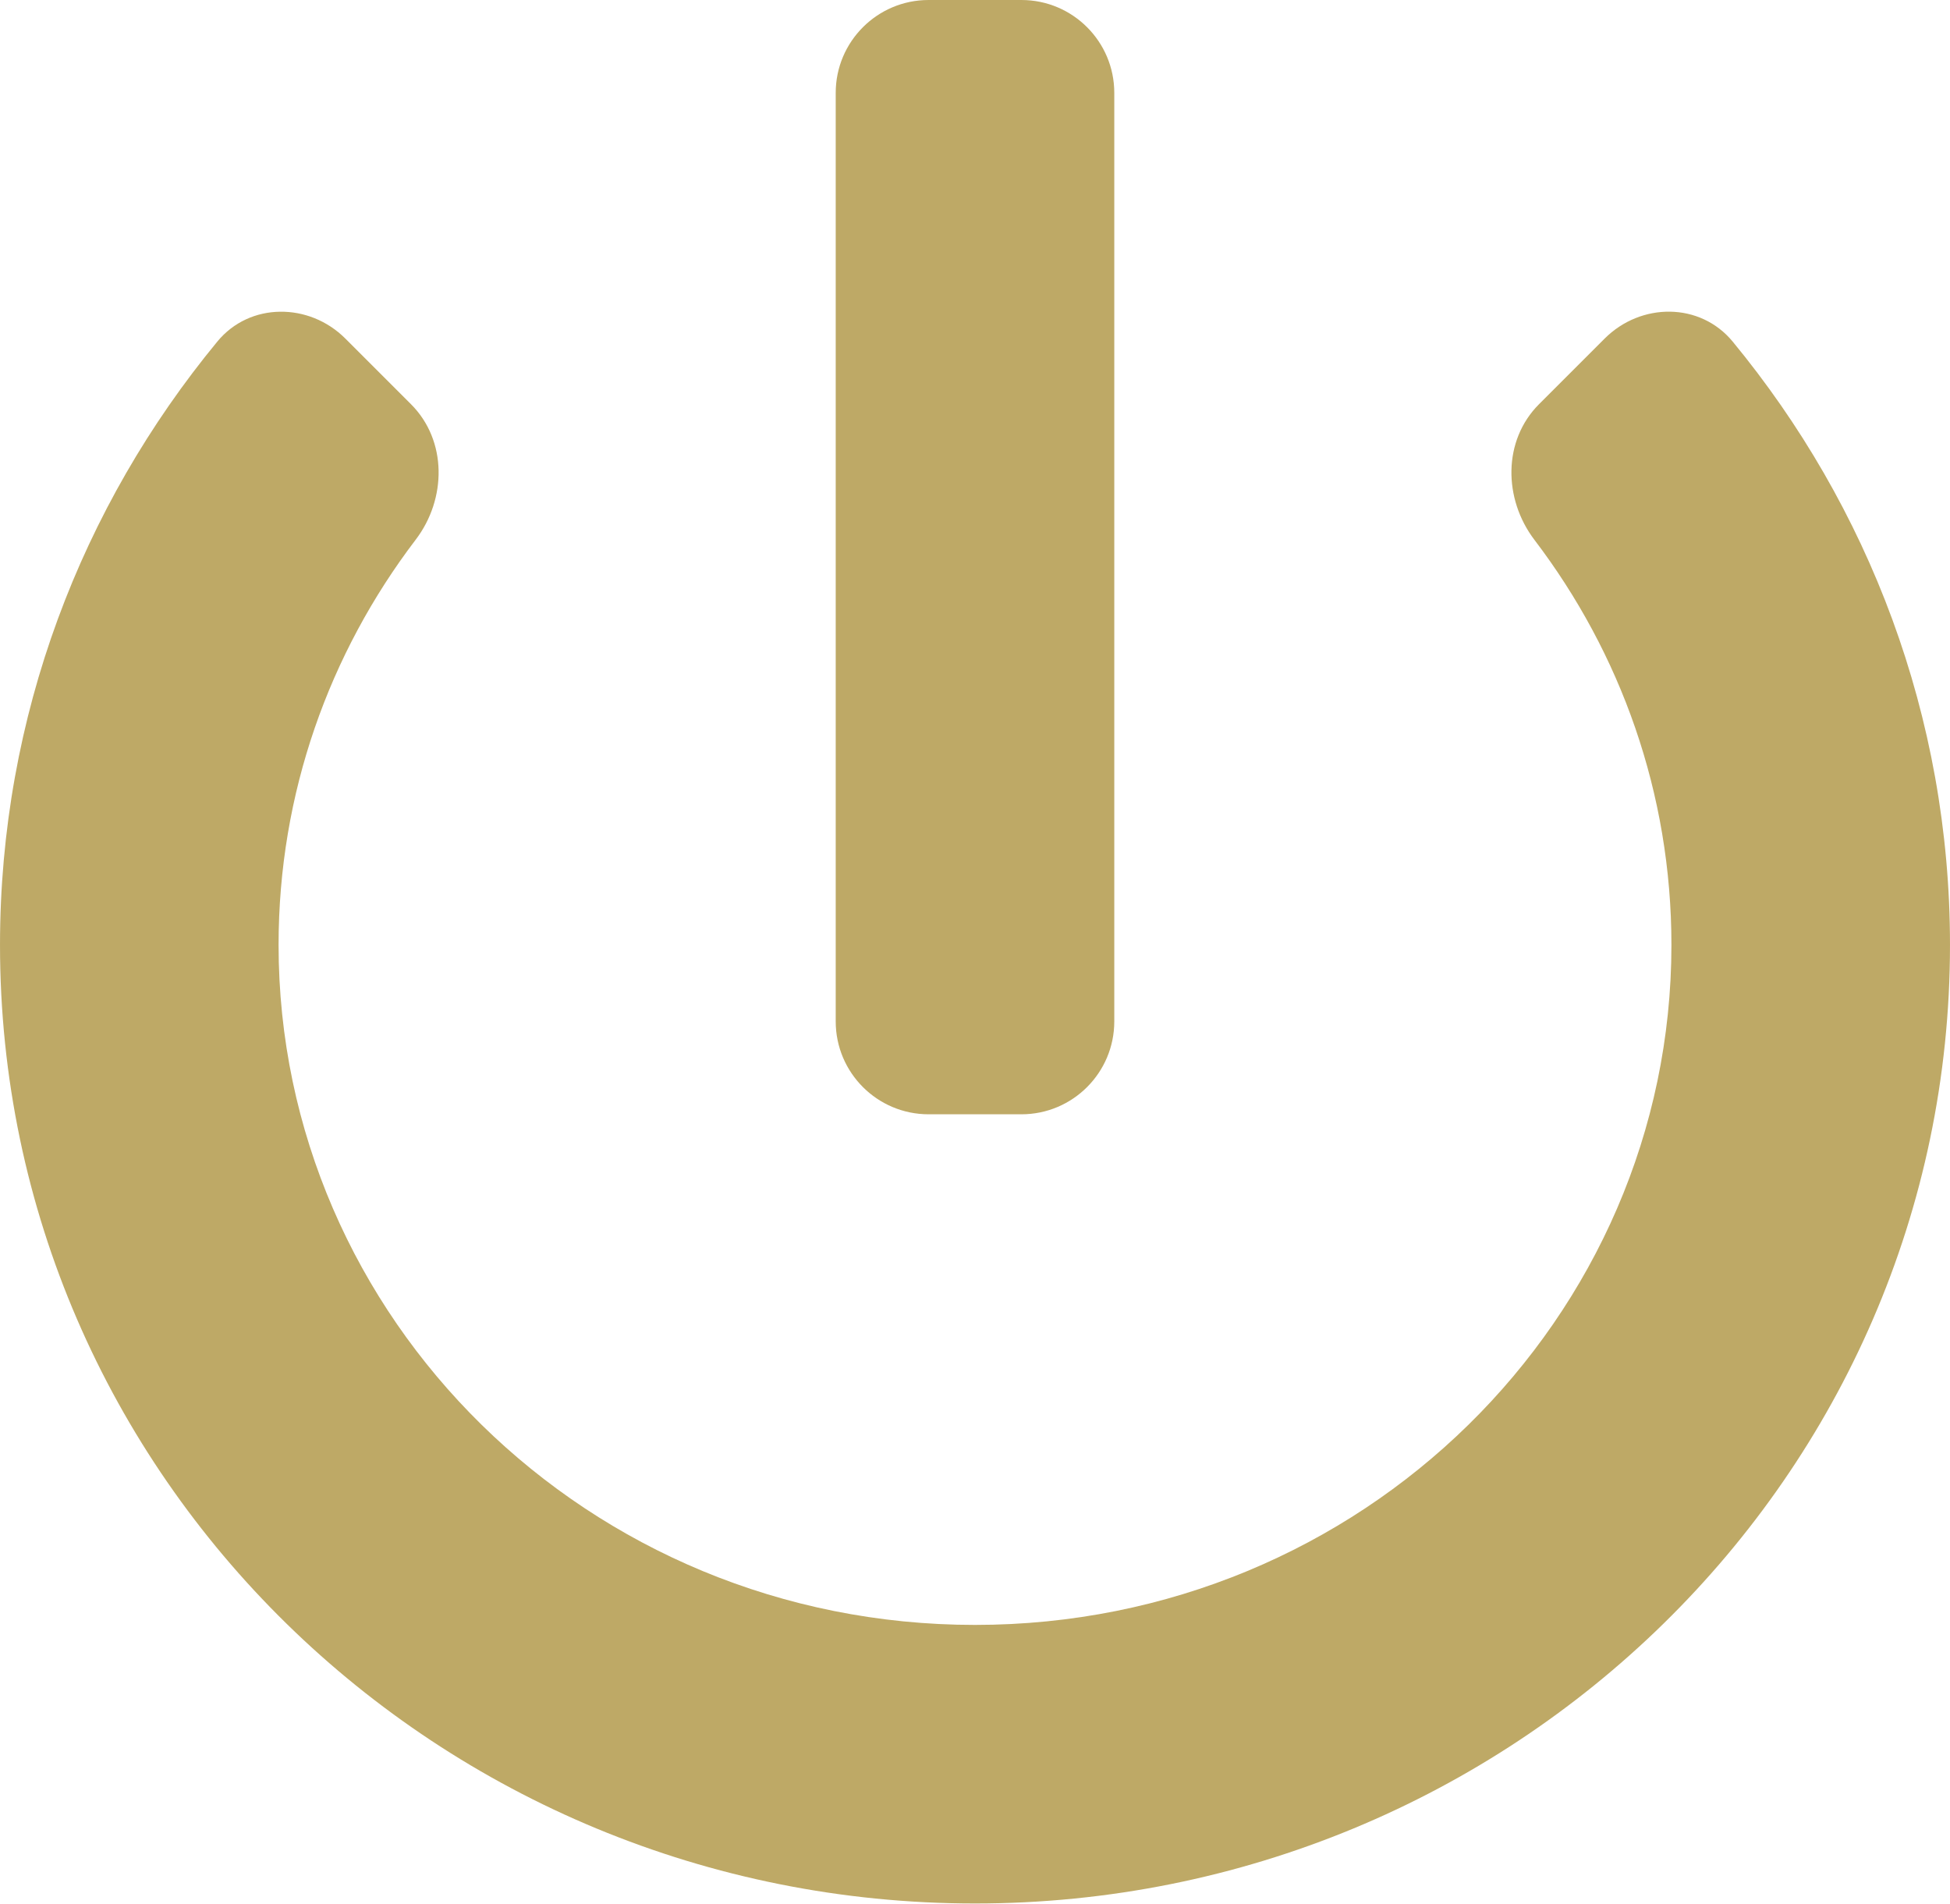
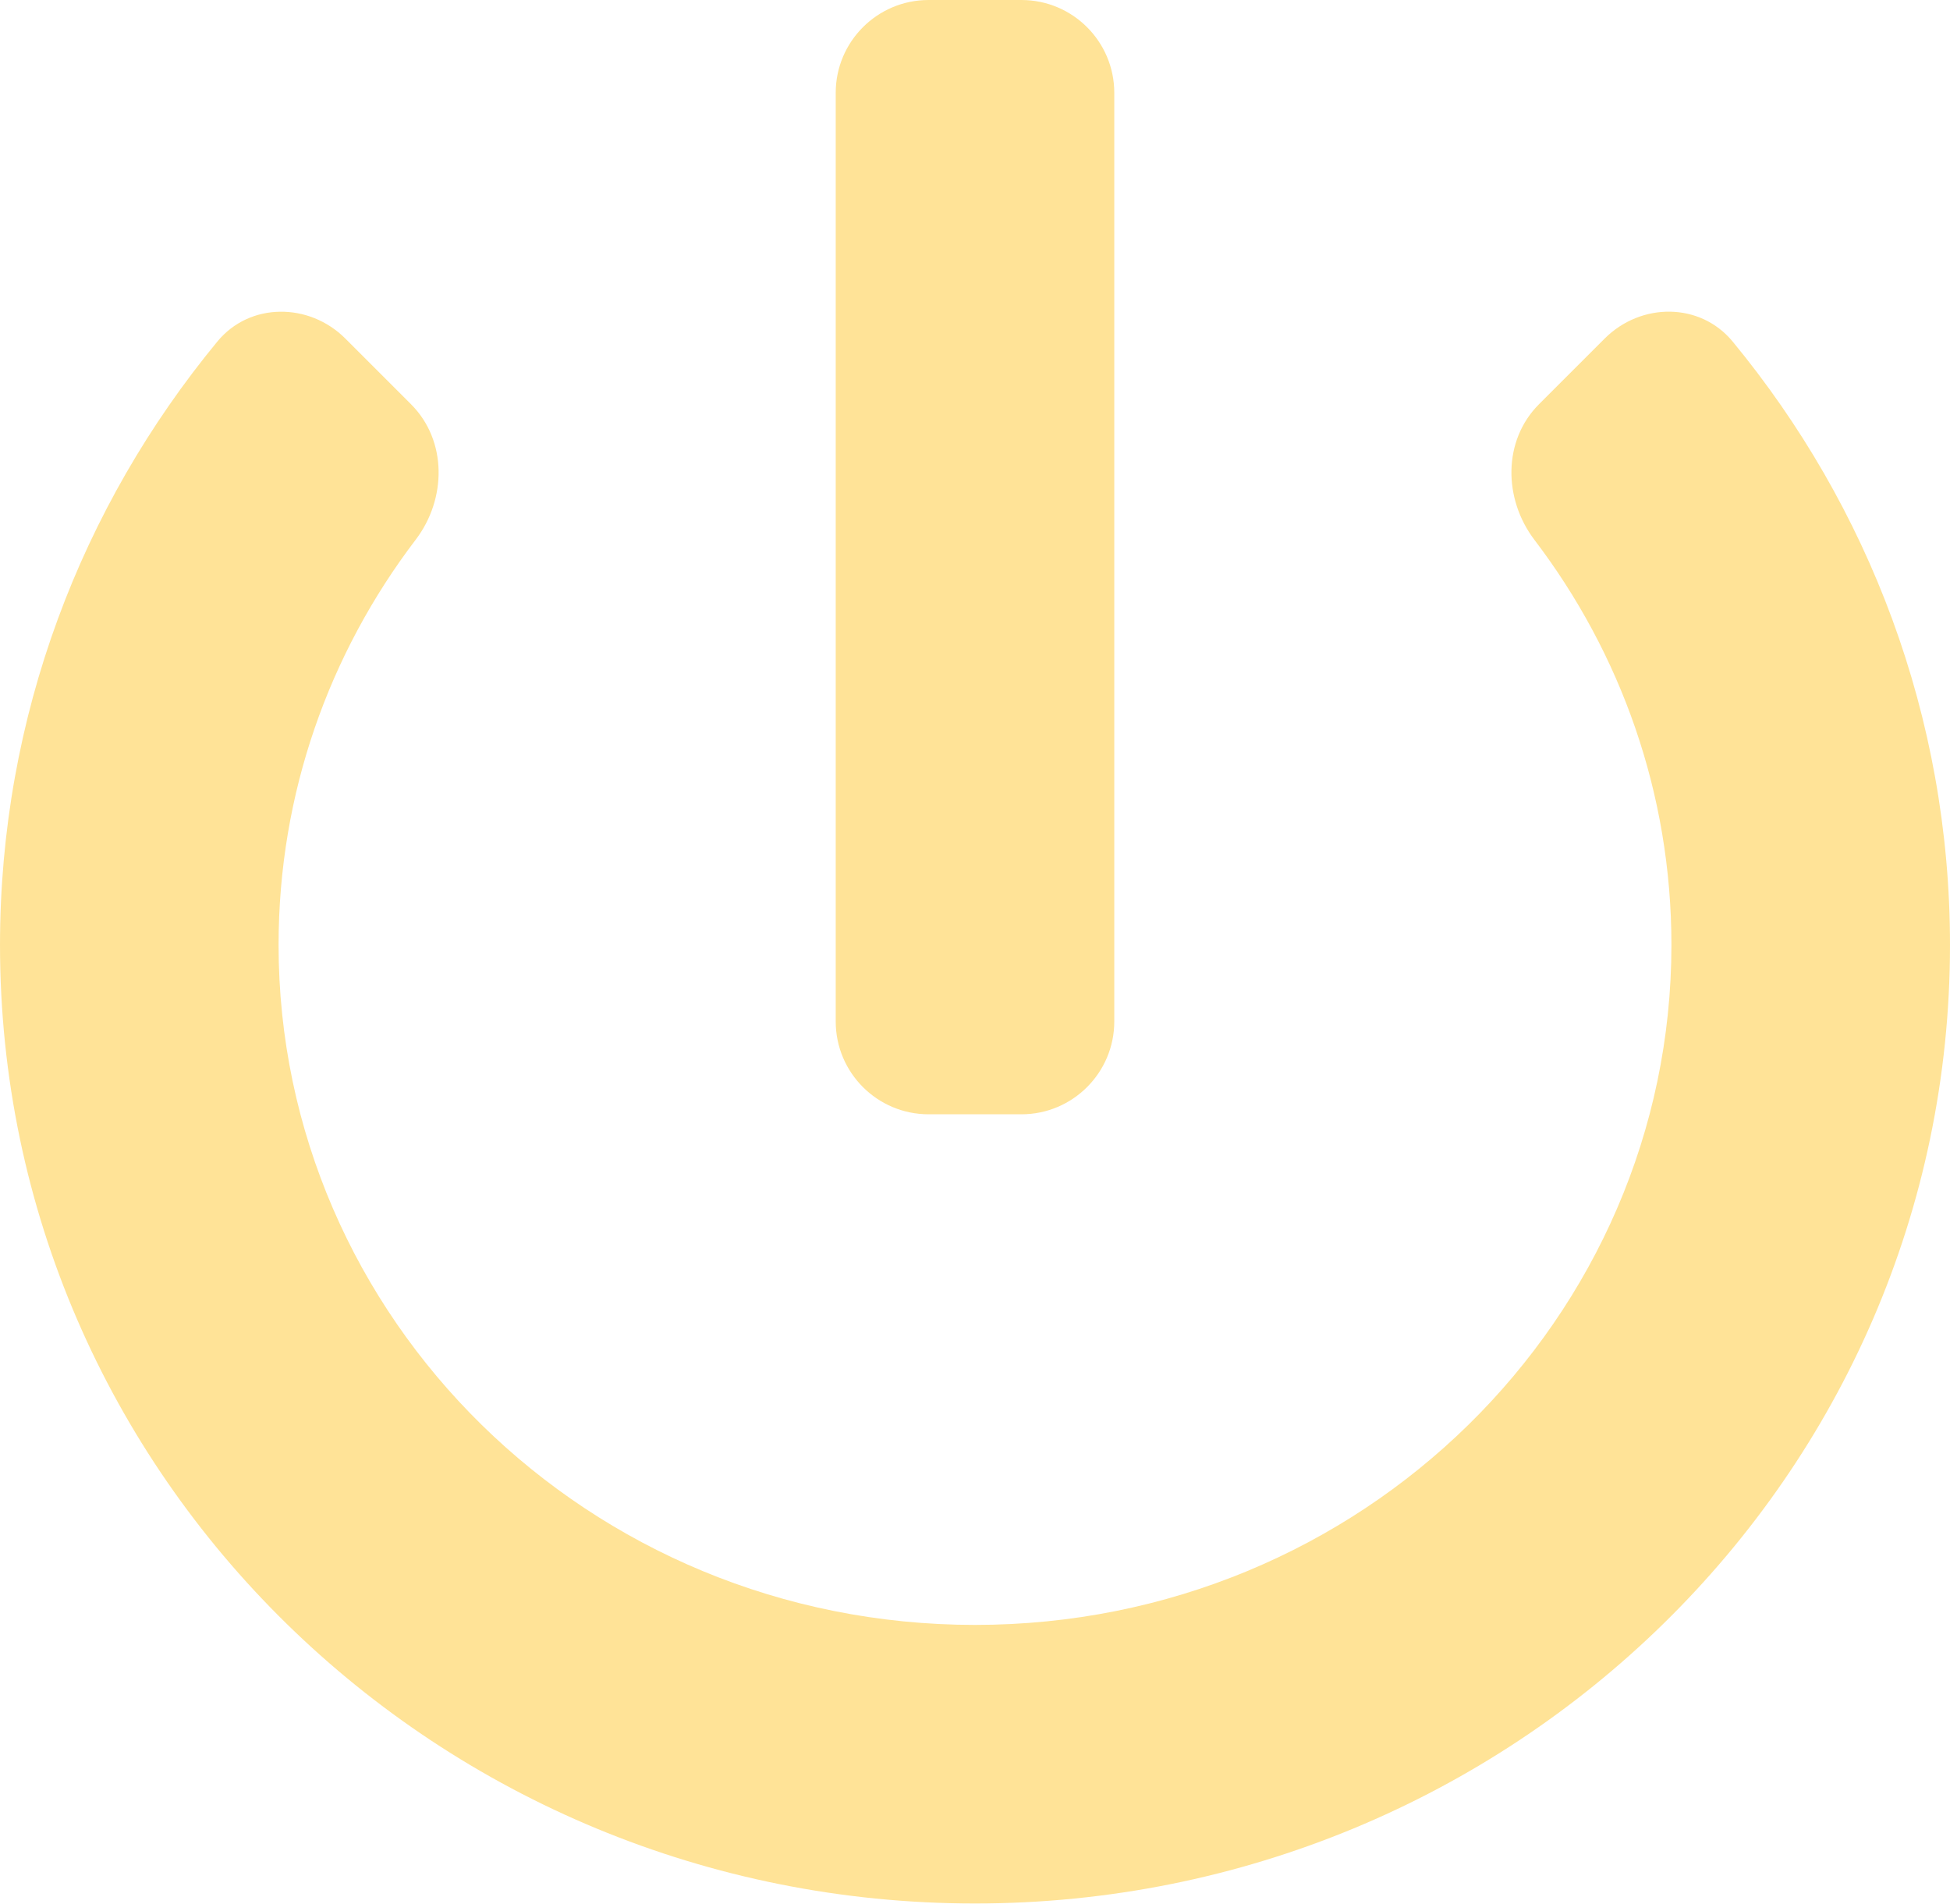
- <svg xmlns="http://www.w3.org/2000/svg" width="700" height="683.33" viewBox="0 0 21 20.5" fill="#BEA966" version="1.1" id="svg2">
+ <svg xmlns="http://www.w3.org/2000/svg" width="700" height="683.33" viewBox="0 0 21 20.5" fill="#FFE397" version="1.1" id="svg2">
  <defs id="defs2" />
-   <path id="path1" style="fill: #BEA966;fill-opacity:1;stroke:none;stroke-width:0;stroke-dasharray:none" d="M 10,0 C 9.448,0 9,0.448 9,1 V 11 C 9,11.552 9.448,12 10,12 h 1 C 11.552,12 12,11.552 12,11 V 1 C 12,0.448 11.552,0 11,0 Z M 3.015,3.357 C 2.763,3.36 2.515,3.466 2.34,3.679 0.88,5.45 0,7.712 0,10.176 c 0,5.729 4.729,10.323 10.5,10.323 5.771,0 10.5,-4.594 10.5,-10.323 0,-2.465 -0.88,-4.726 -2.34,-6.497 -0.351,-0.426 -0.989,-0.423 -1.379,-0.033 l -0.707,0.707 c -0.391,0.391 -0.384,1.02 -0.05,1.46 0.93,1.221 1.476,2.731 1.476,4.363 0,4.017 -3.33,7.323 -7.5,7.323 -4.17,0 -7.5,-3.307 -7.5,-7.323 0,-1.633 0.546,-3.142 1.476,-4.363 0.335,-0.439 0.341,-1.069 -0.05,-1.46 L 3.719,3.646 C 3.524,3.451 3.267,3.353 3.015,3.357 Z" />
+   <path id="path1" style="fill: #FFE397;fill-opacity:1;stroke:none;stroke-width:0;stroke-dasharray:none" d="M 10,0 C 9.448,0 9,0.448 9,1 V 11 C 9,11.552 9.448,12 10,12 h 1 C 11.552,12 12,11.552 12,11 V 1 C 12,0.448 11.552,0 11,0 Z M 3.015,3.357 C 2.763,3.36 2.515,3.466 2.34,3.679 0.88,5.45 0,7.712 0,10.176 c 0,5.729 4.729,10.323 10.5,10.323 5.771,0 10.5,-4.594 10.5,-10.323 0,-2.465 -0.88,-4.726 -2.34,-6.497 -0.351,-0.426 -0.989,-0.423 -1.379,-0.033 l -0.707,0.707 c -0.391,0.391 -0.384,1.02 -0.05,1.46 0.93,1.221 1.476,2.731 1.476,4.363 0,4.017 -3.33,7.323 -7.5,7.323 -4.17,0 -7.5,-3.307 -7.5,-7.323 0,-1.633 0.546,-3.142 1.476,-4.363 0.335,-0.439 0.341,-1.069 -0.05,-1.46 L 3.719,3.646 C 3.524,3.451 3.267,3.353 3.015,3.357 Z" />
</svg>
